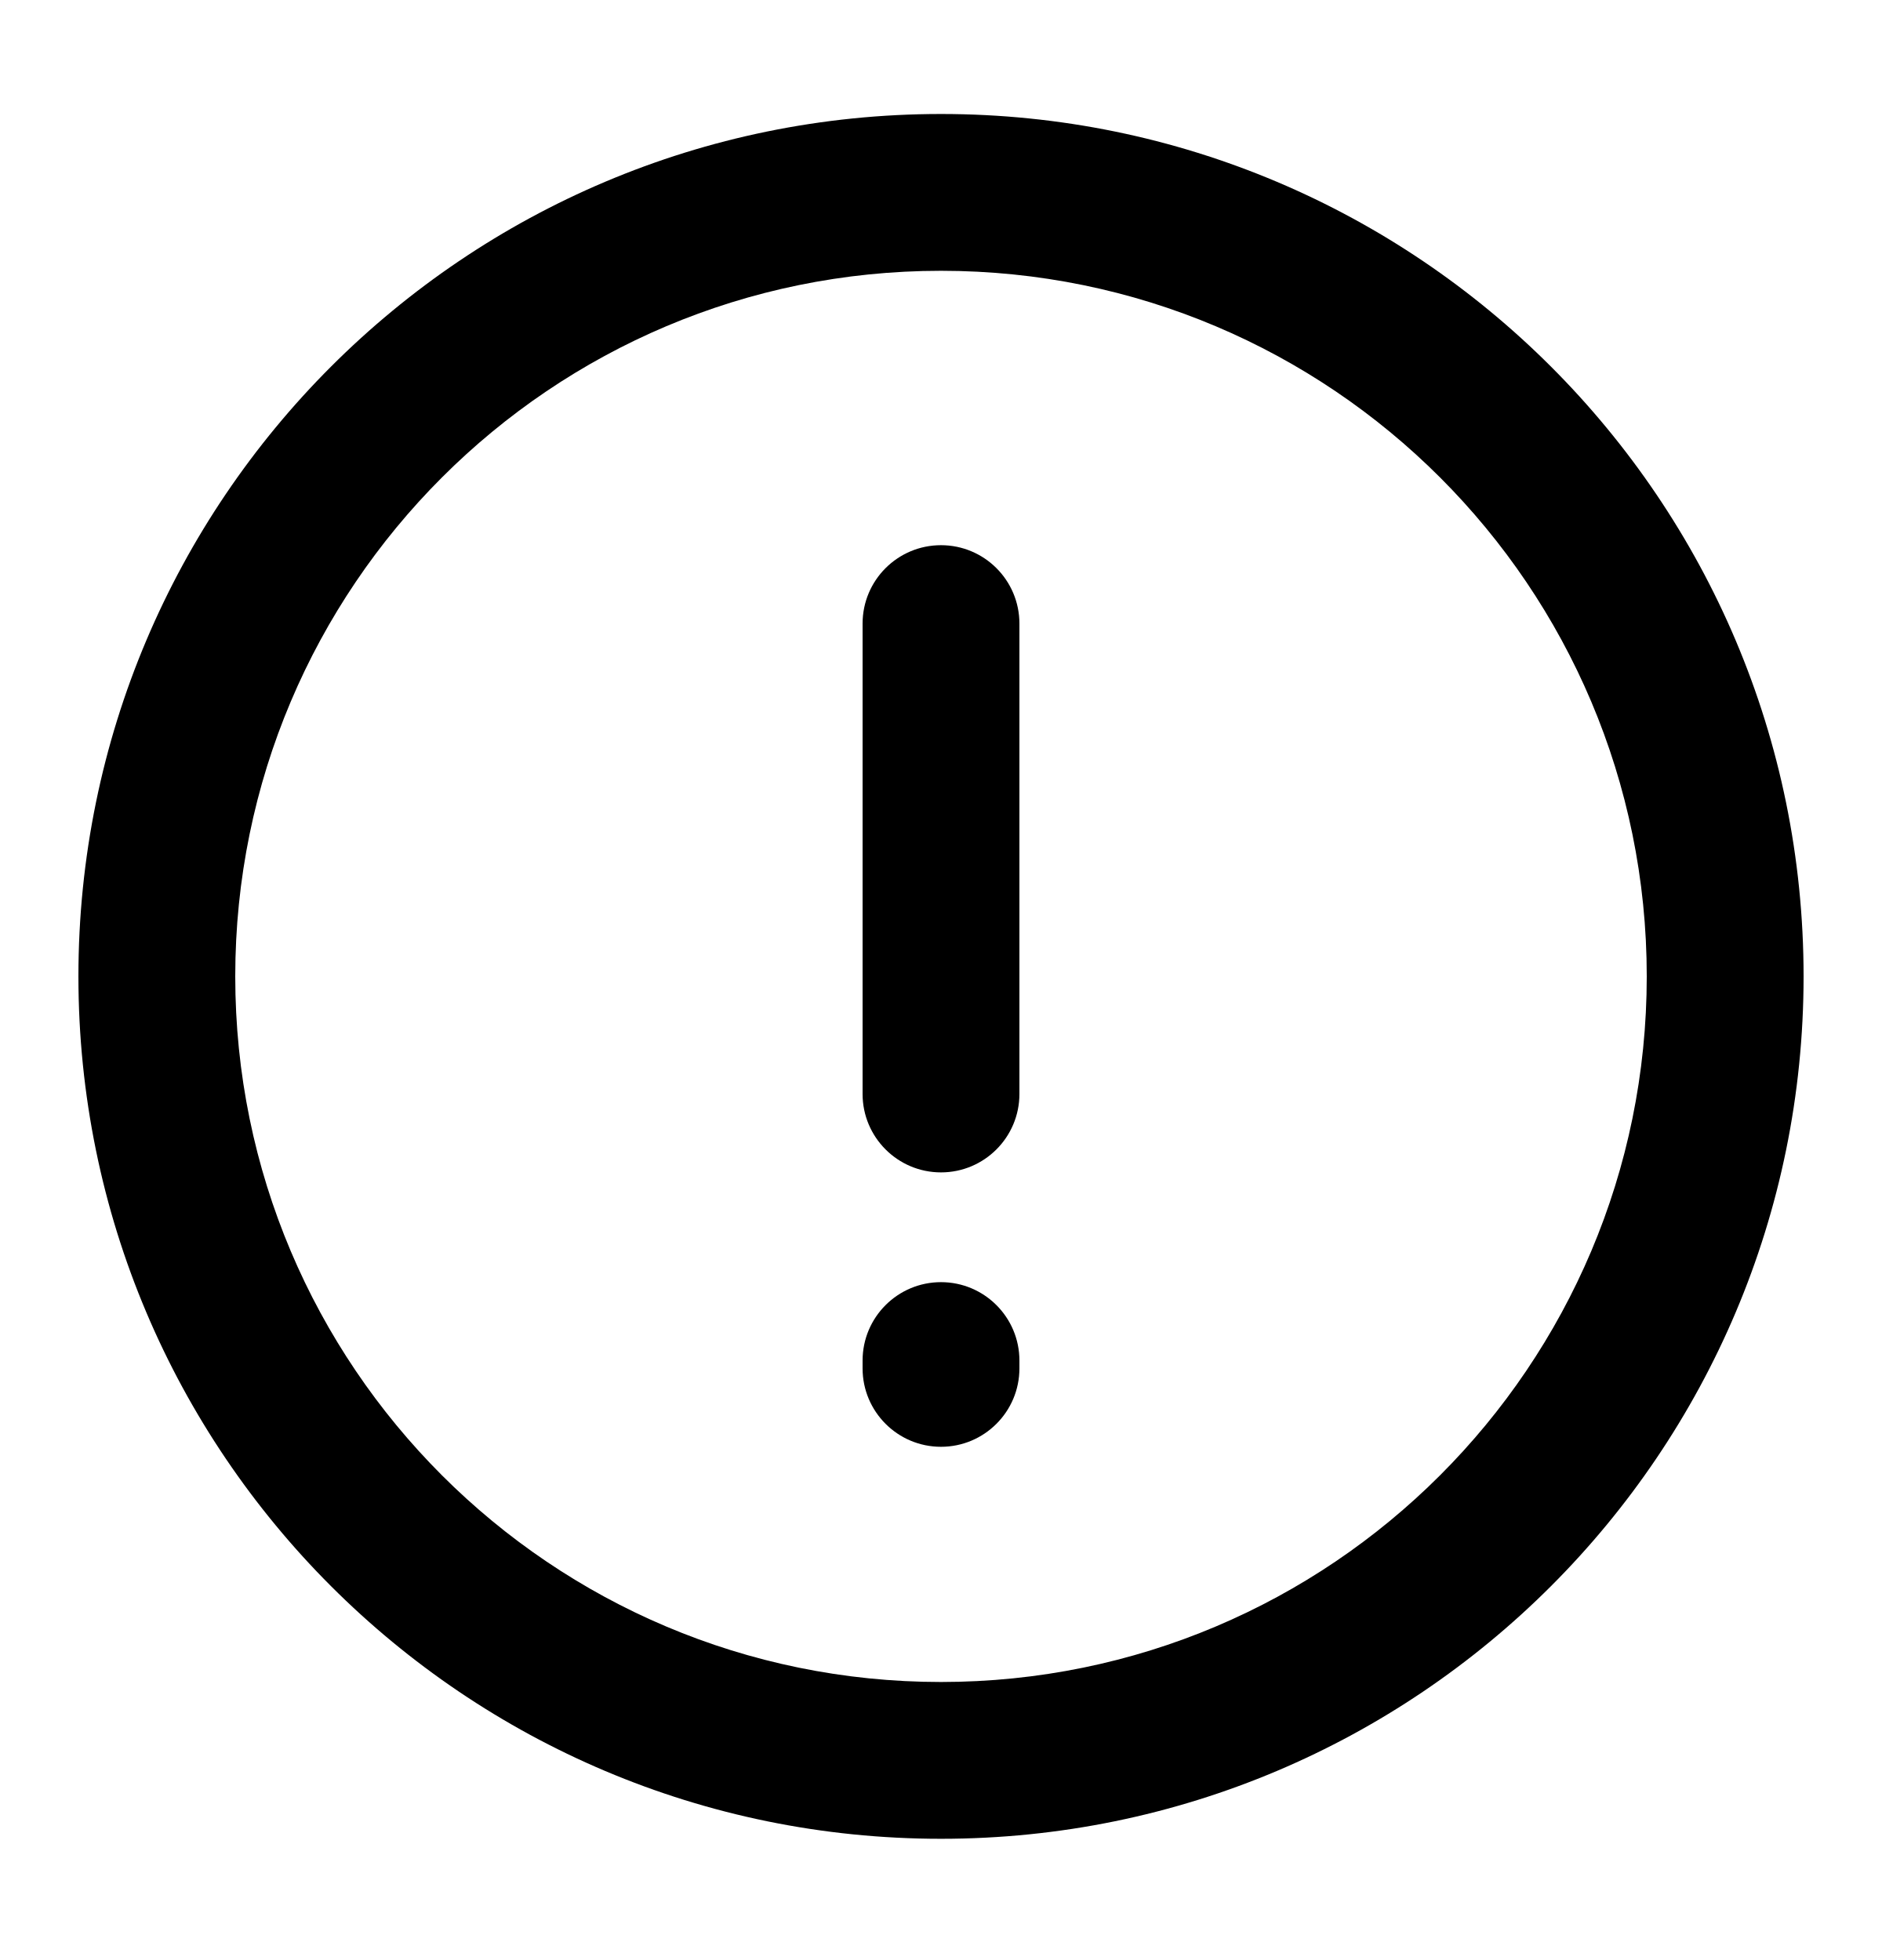
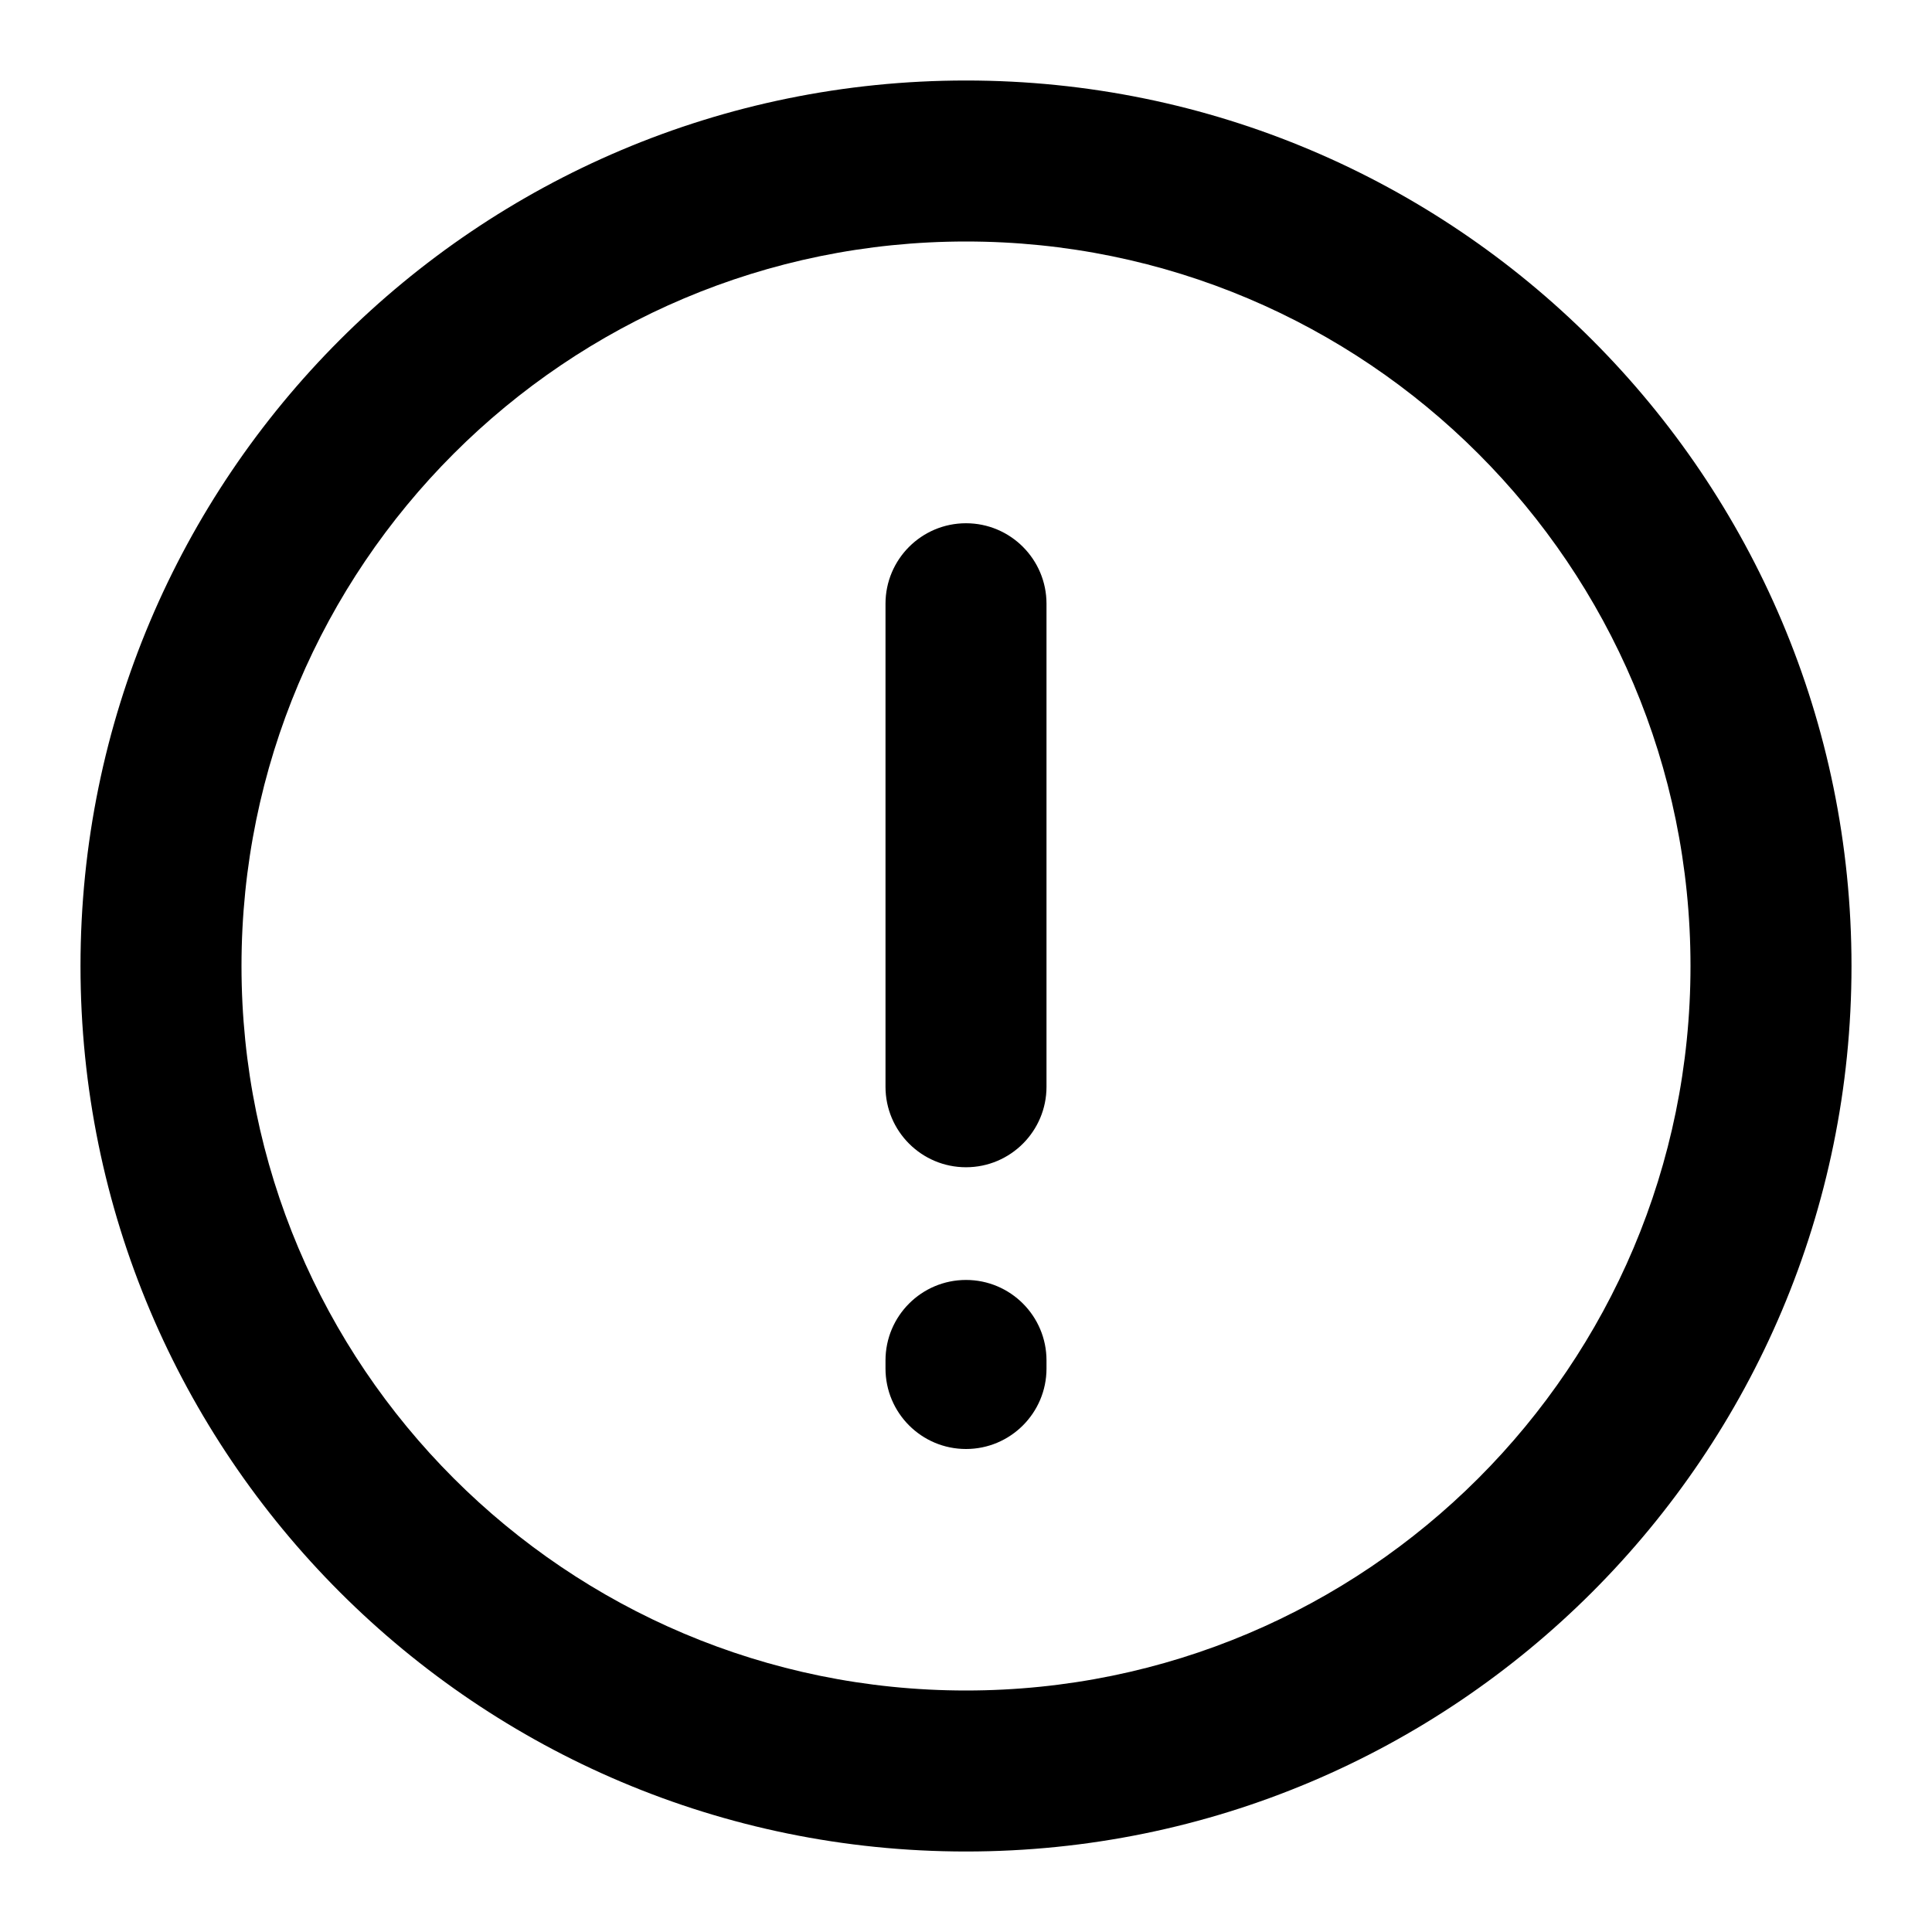
- <svg xmlns="http://www.w3.org/2000/svg" width="24" height="25" viewBox="0 0 24 25" fill="none">
-   <path d="M12 16.354C12.552 16.354 13 16.802 13 17.354V17.454C13 18.006 12.552 18.454 12 18.454C11.448 18.454 11 18.006 11 17.454V17.354C11 16.802 11.448 16.354 12 16.354Z" fill="#000" />
-   <path d="M12 6.954C12.552 6.954 13 7.401 13 7.954V13.954C13 14.506 12.552 14.954 12 14.954C11.448 14.954 11 14.506 11 13.954V7.954C11 7.401 11.448 6.954 12 6.954Z" fill="#000" />
-   <path fill-rule="evenodd" clip-rule="evenodd" d="M12 1.454C18.075 1.454 23 6.378 23 12.454C23 18.529 18.075 23.454 12 23.454C5.925 23.454 1 18.529 1 12.454C1 6.378 5.925 1.454 12 1.454ZM12 3.454C7.029 3.454 3 7.483 3 12.454C3 17.424 7.029 21.454 12 21.454C16.971 21.454 21 17.424 21 12.454C21 7.483 16.971 3.454 12 3.454Z" fill="#000" />
+ <svg xmlns="http://www.w3.org/2000/svg" width="24" height="24" viewBox="0 0 24 24" fill="none">
+   <path d="M12 15.9C12.552 15.9 13 16.348 13 16.9V17C13 17.552 12.552 18 12 18C11.448 18 11 17.552 11 17V16.9C11 16.348 11.448 15.9 12 15.9Z" fill="#000" />
+   <path d="M12 6.5C12.552 6.5 13 6.948 13 7.5V13.5C13 14.052 12.552 14.5 12 14.5C11.448 14.5 11 14.052 11 13.5V7.5C11 6.948 11.448 6.5 12 6.5Z" fill="#000" />
+   <path fill-rule="evenodd" clip-rule="evenodd" d="M12 1C18.075 1 23 5.925 23 12C23 18.075 18.075 23 12 23C5.925 23 1 18.075 1 12C1 5.925 5.925 1 12 1ZM12 3C7.029 3 3 7.029 3 12C3 16.971 7.029 21 12 21C16.971 21 21 16.971 21 12C21 7.029 16.971 3 12 3Z" fill="#000" />
</svg>
